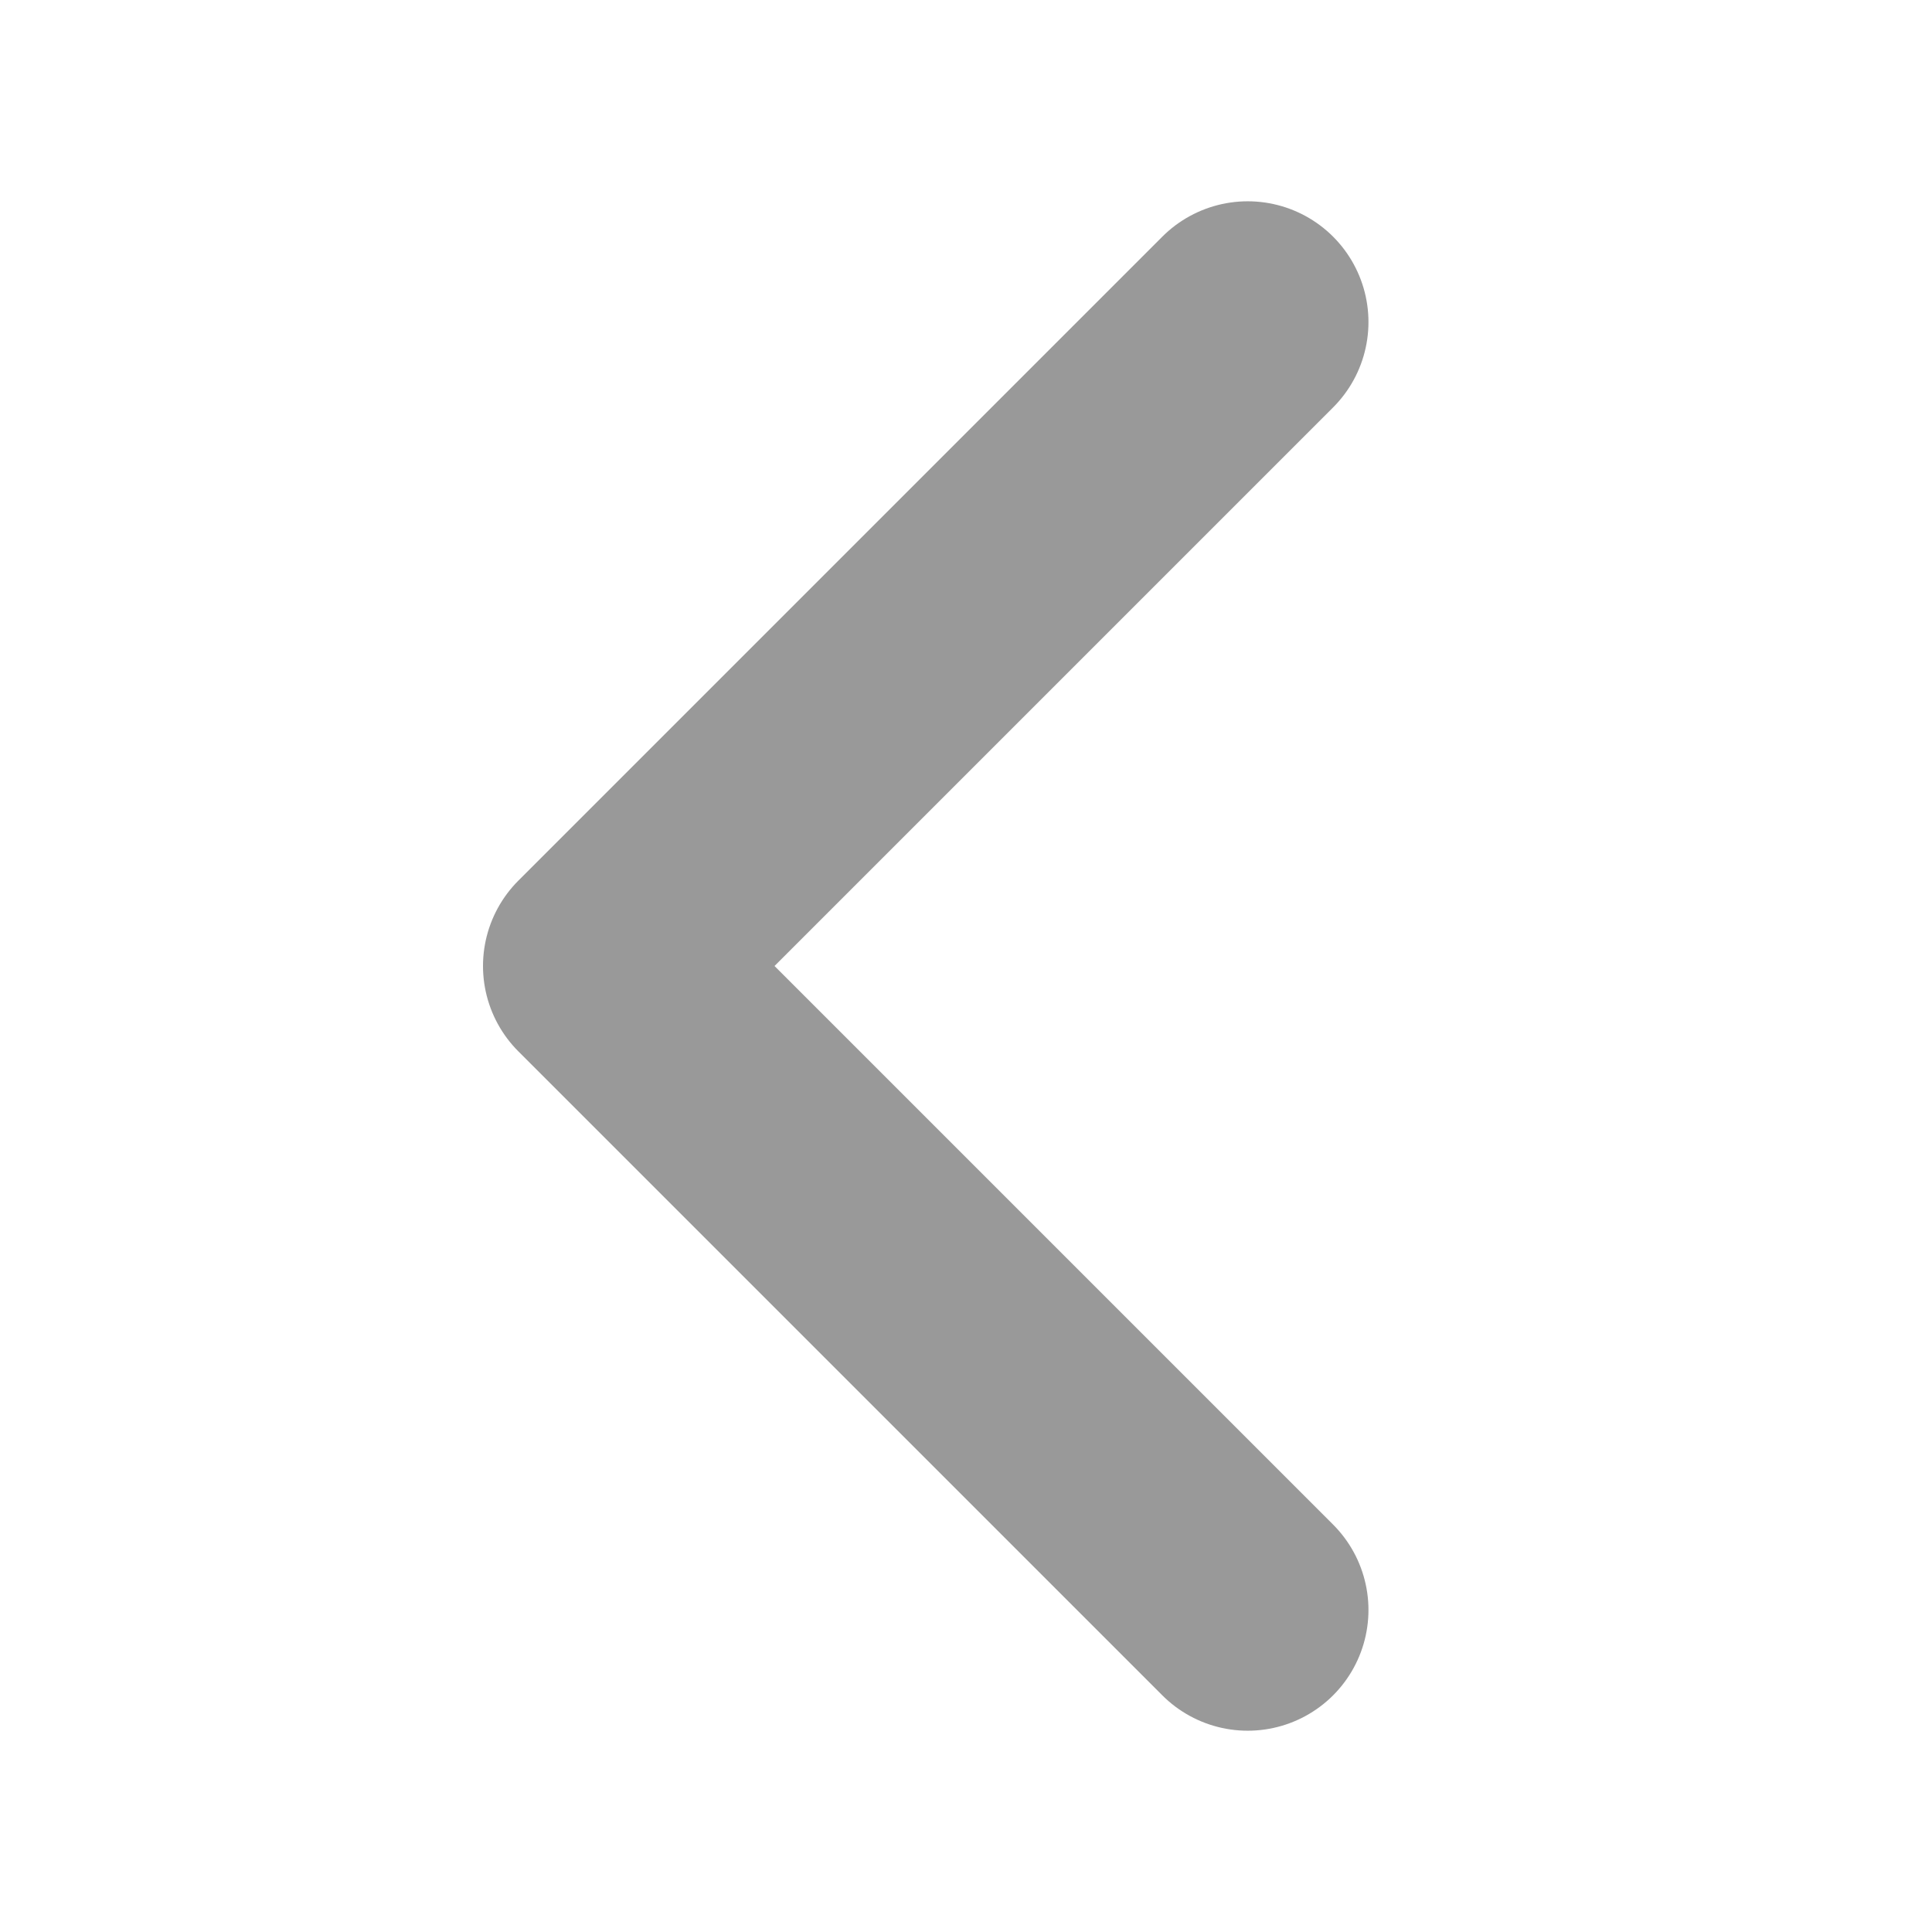
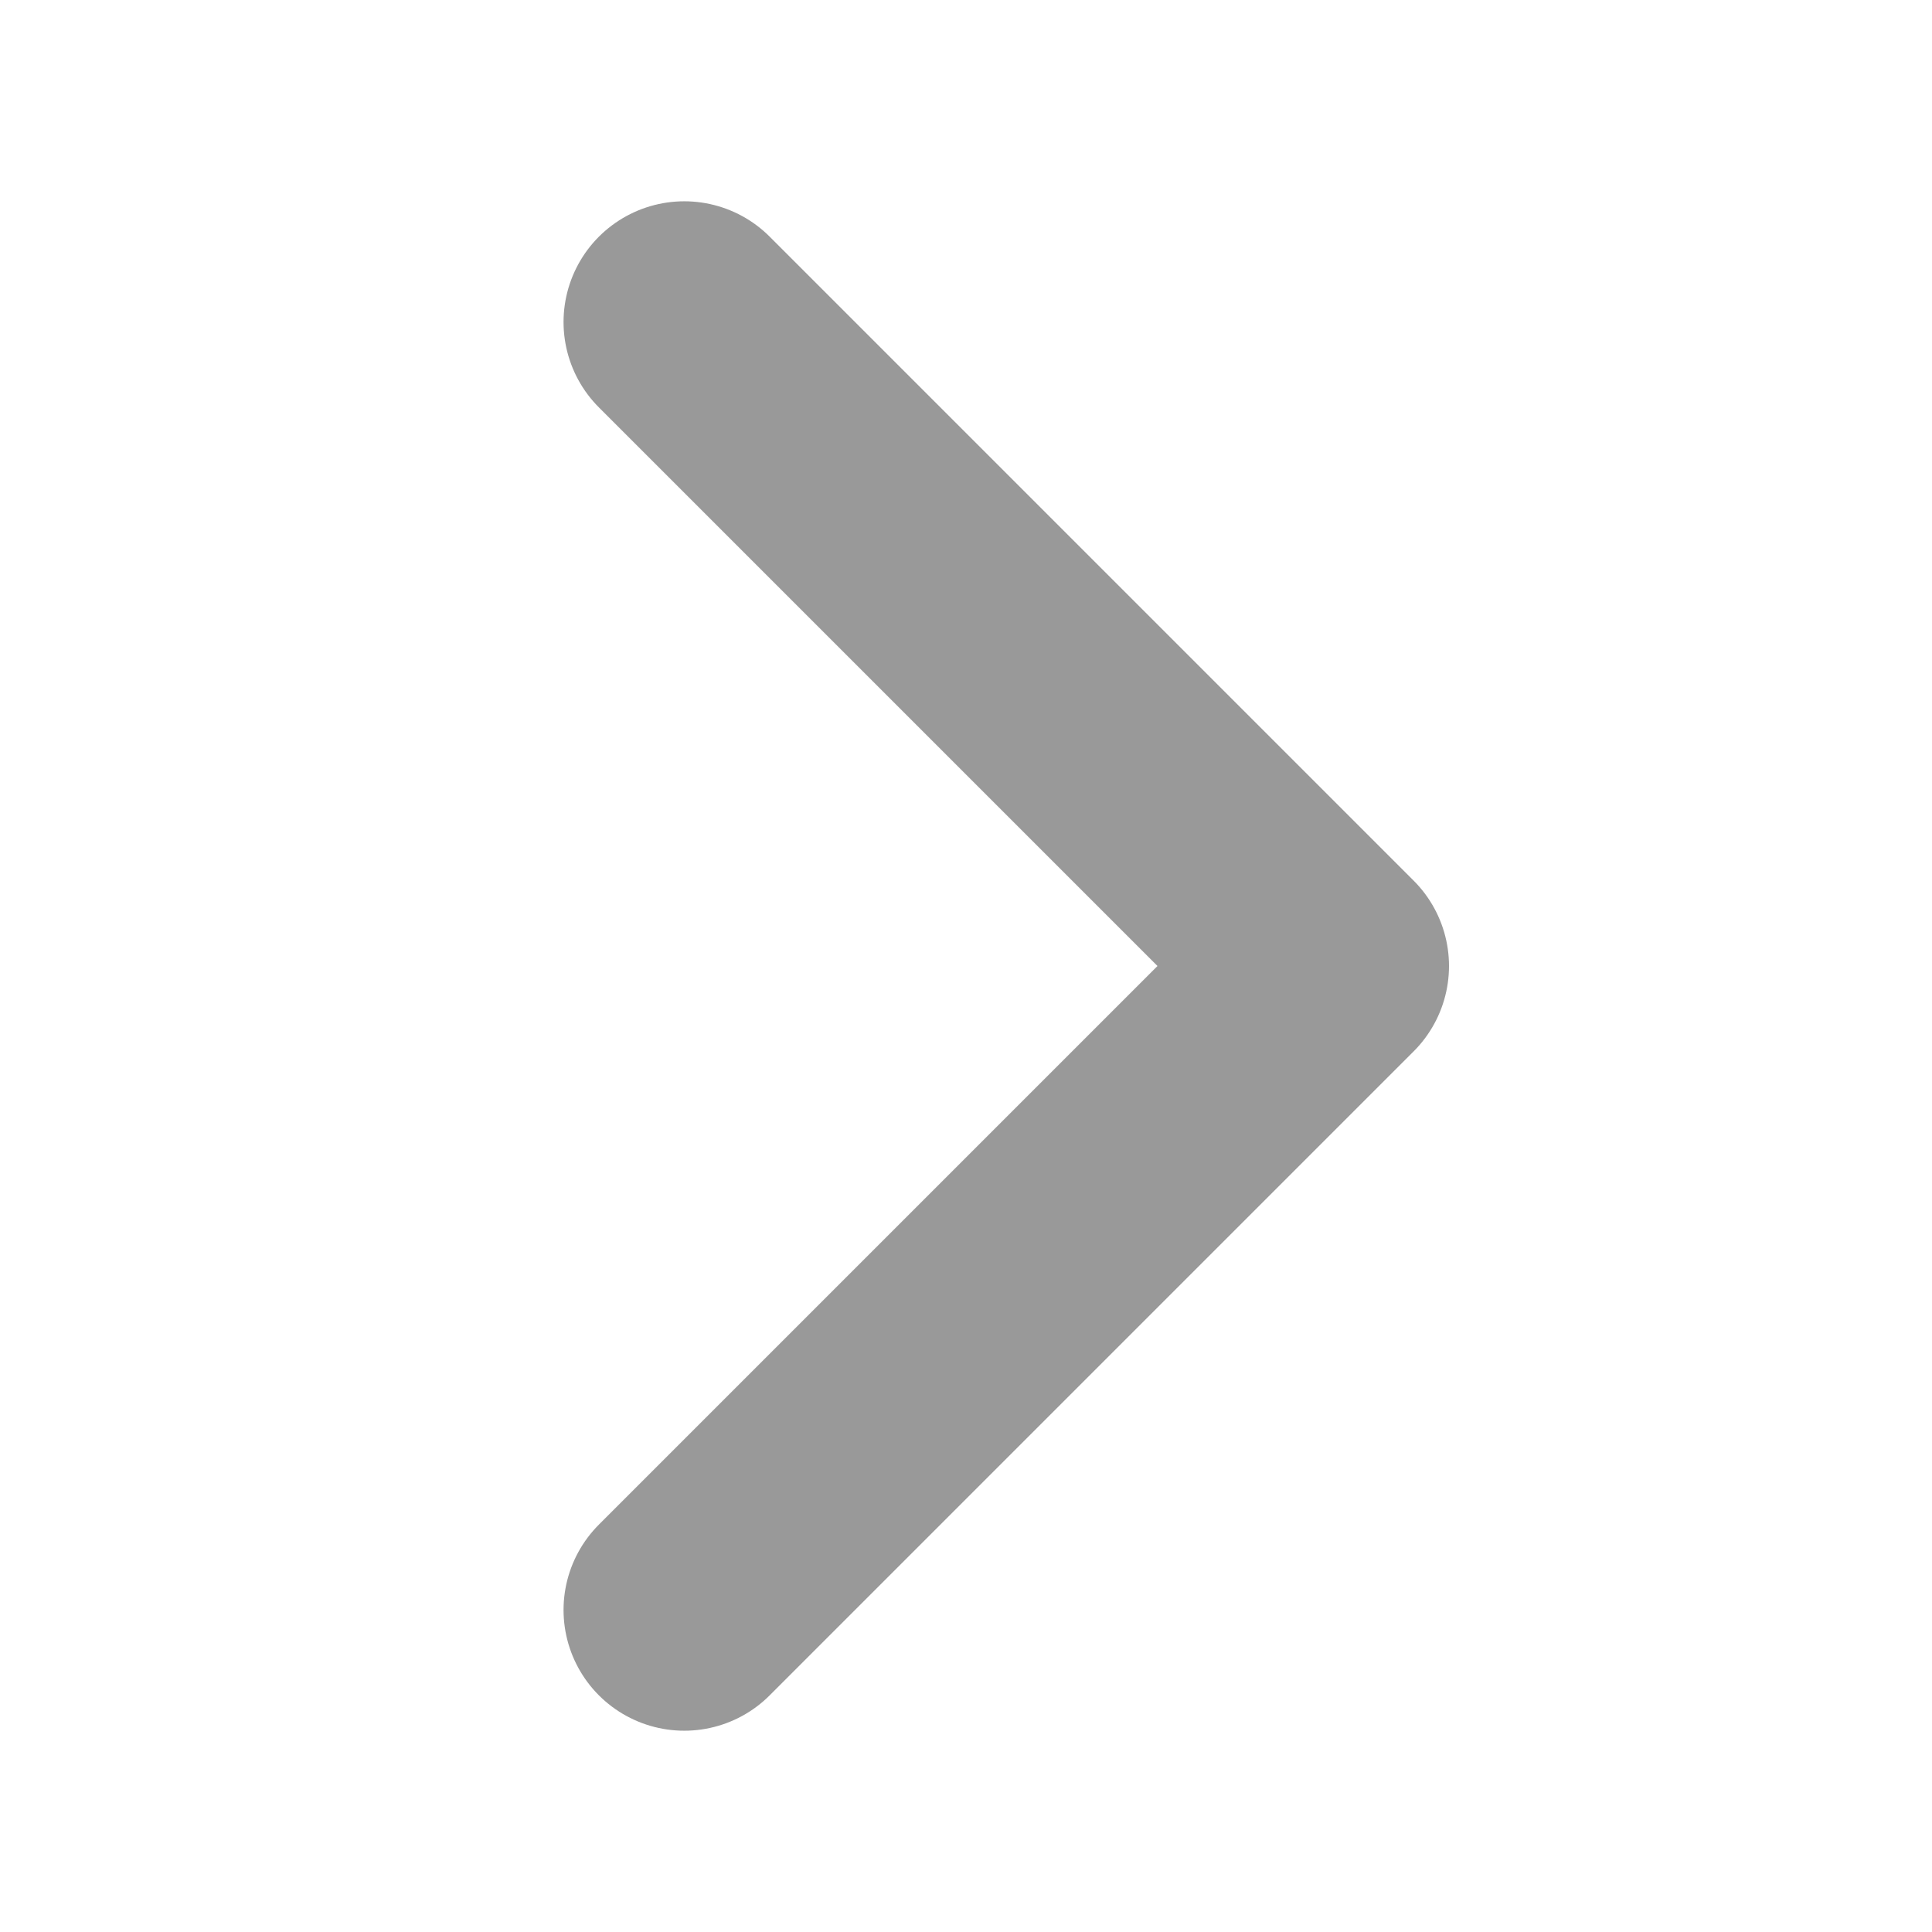
- <svg xmlns="http://www.w3.org/2000/svg" preserveAspectRatio="none" overflow="visible" style="display: block;" width="16" height="16" viewBox="0 0 16 16" fill="none">
+ <svg xmlns="http://www.w3.org/2000/svg" width="16" height="16" viewBox="0 0 16 16" fill="none">
  <g id="icon/ç®­å¤´">
-     <g id="Rectangle 5">
- </g>
-     <path id="Rectangle 6" d="M10.333 13.333L5 8L10.333 2.667" stroke="#999999" stroke-width="2" stroke-linecap="round" stroke-linejoin="round" />
+     <path id="Rectangle 6" d="M5.667 2.667L11 8L5.667 13.333" stroke="#999999" stroke-width="2" stroke-linecap="round" stroke-linejoin="round" />
  </g>
</svg>
